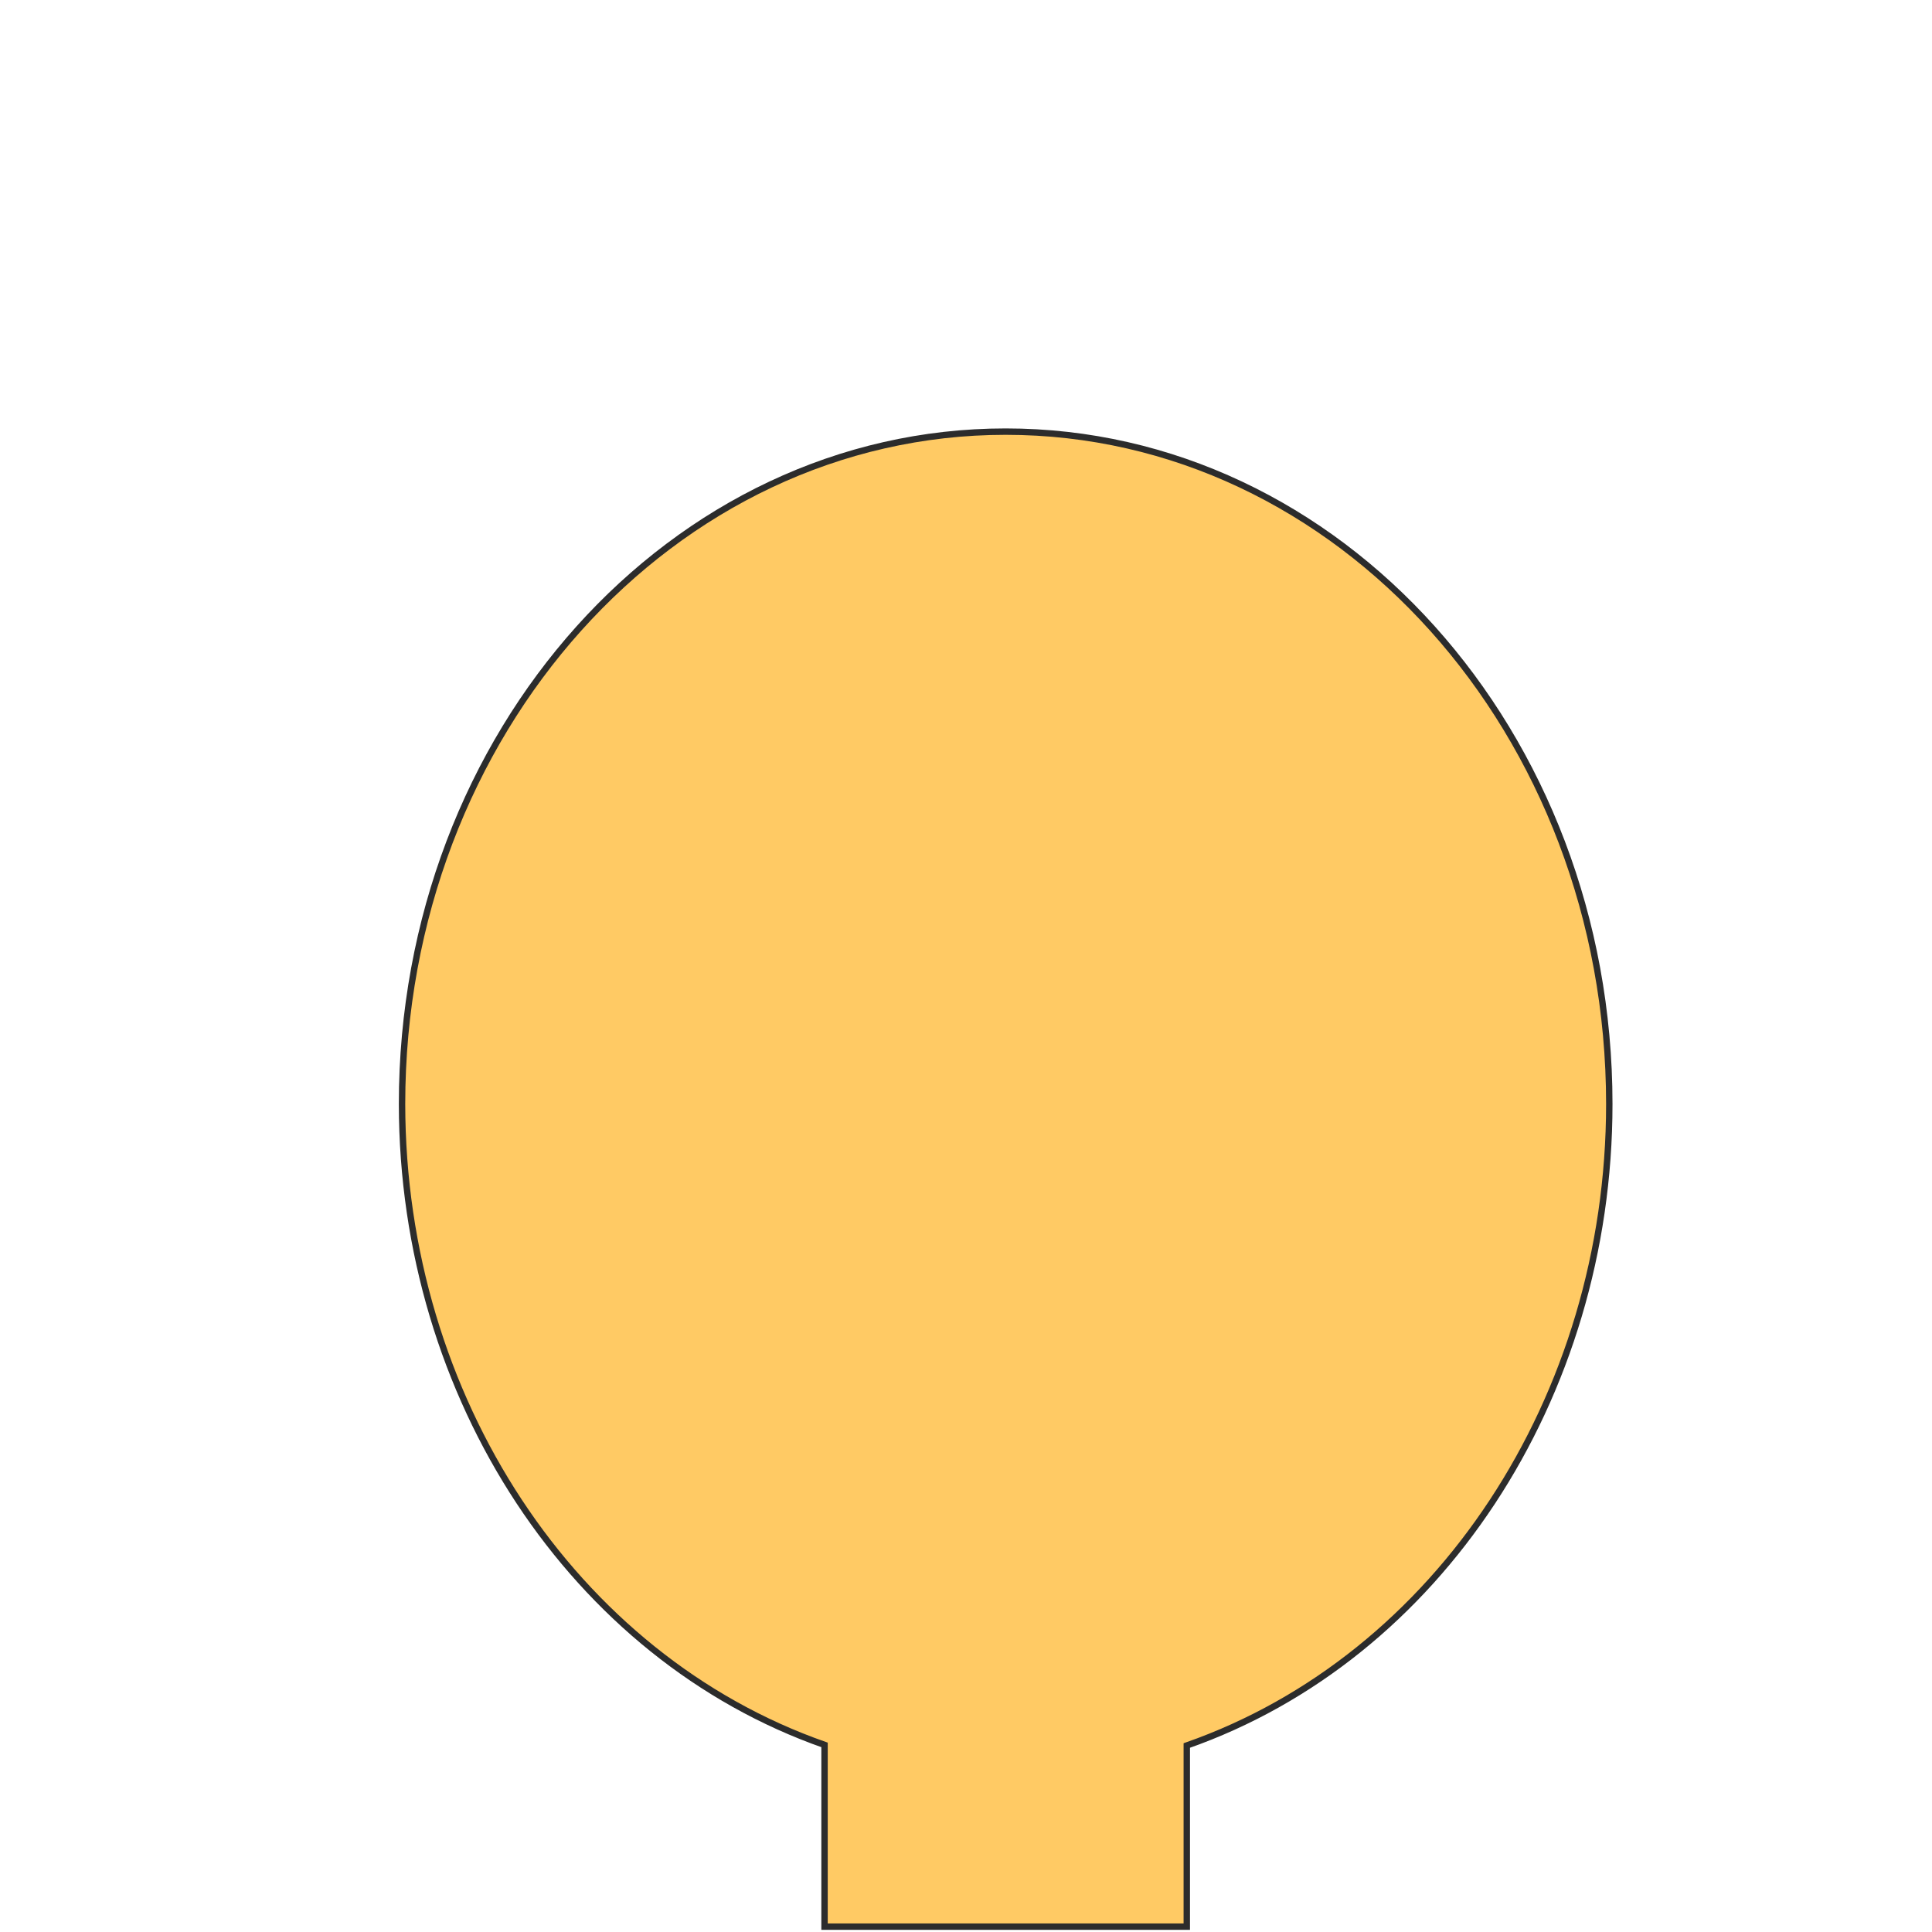
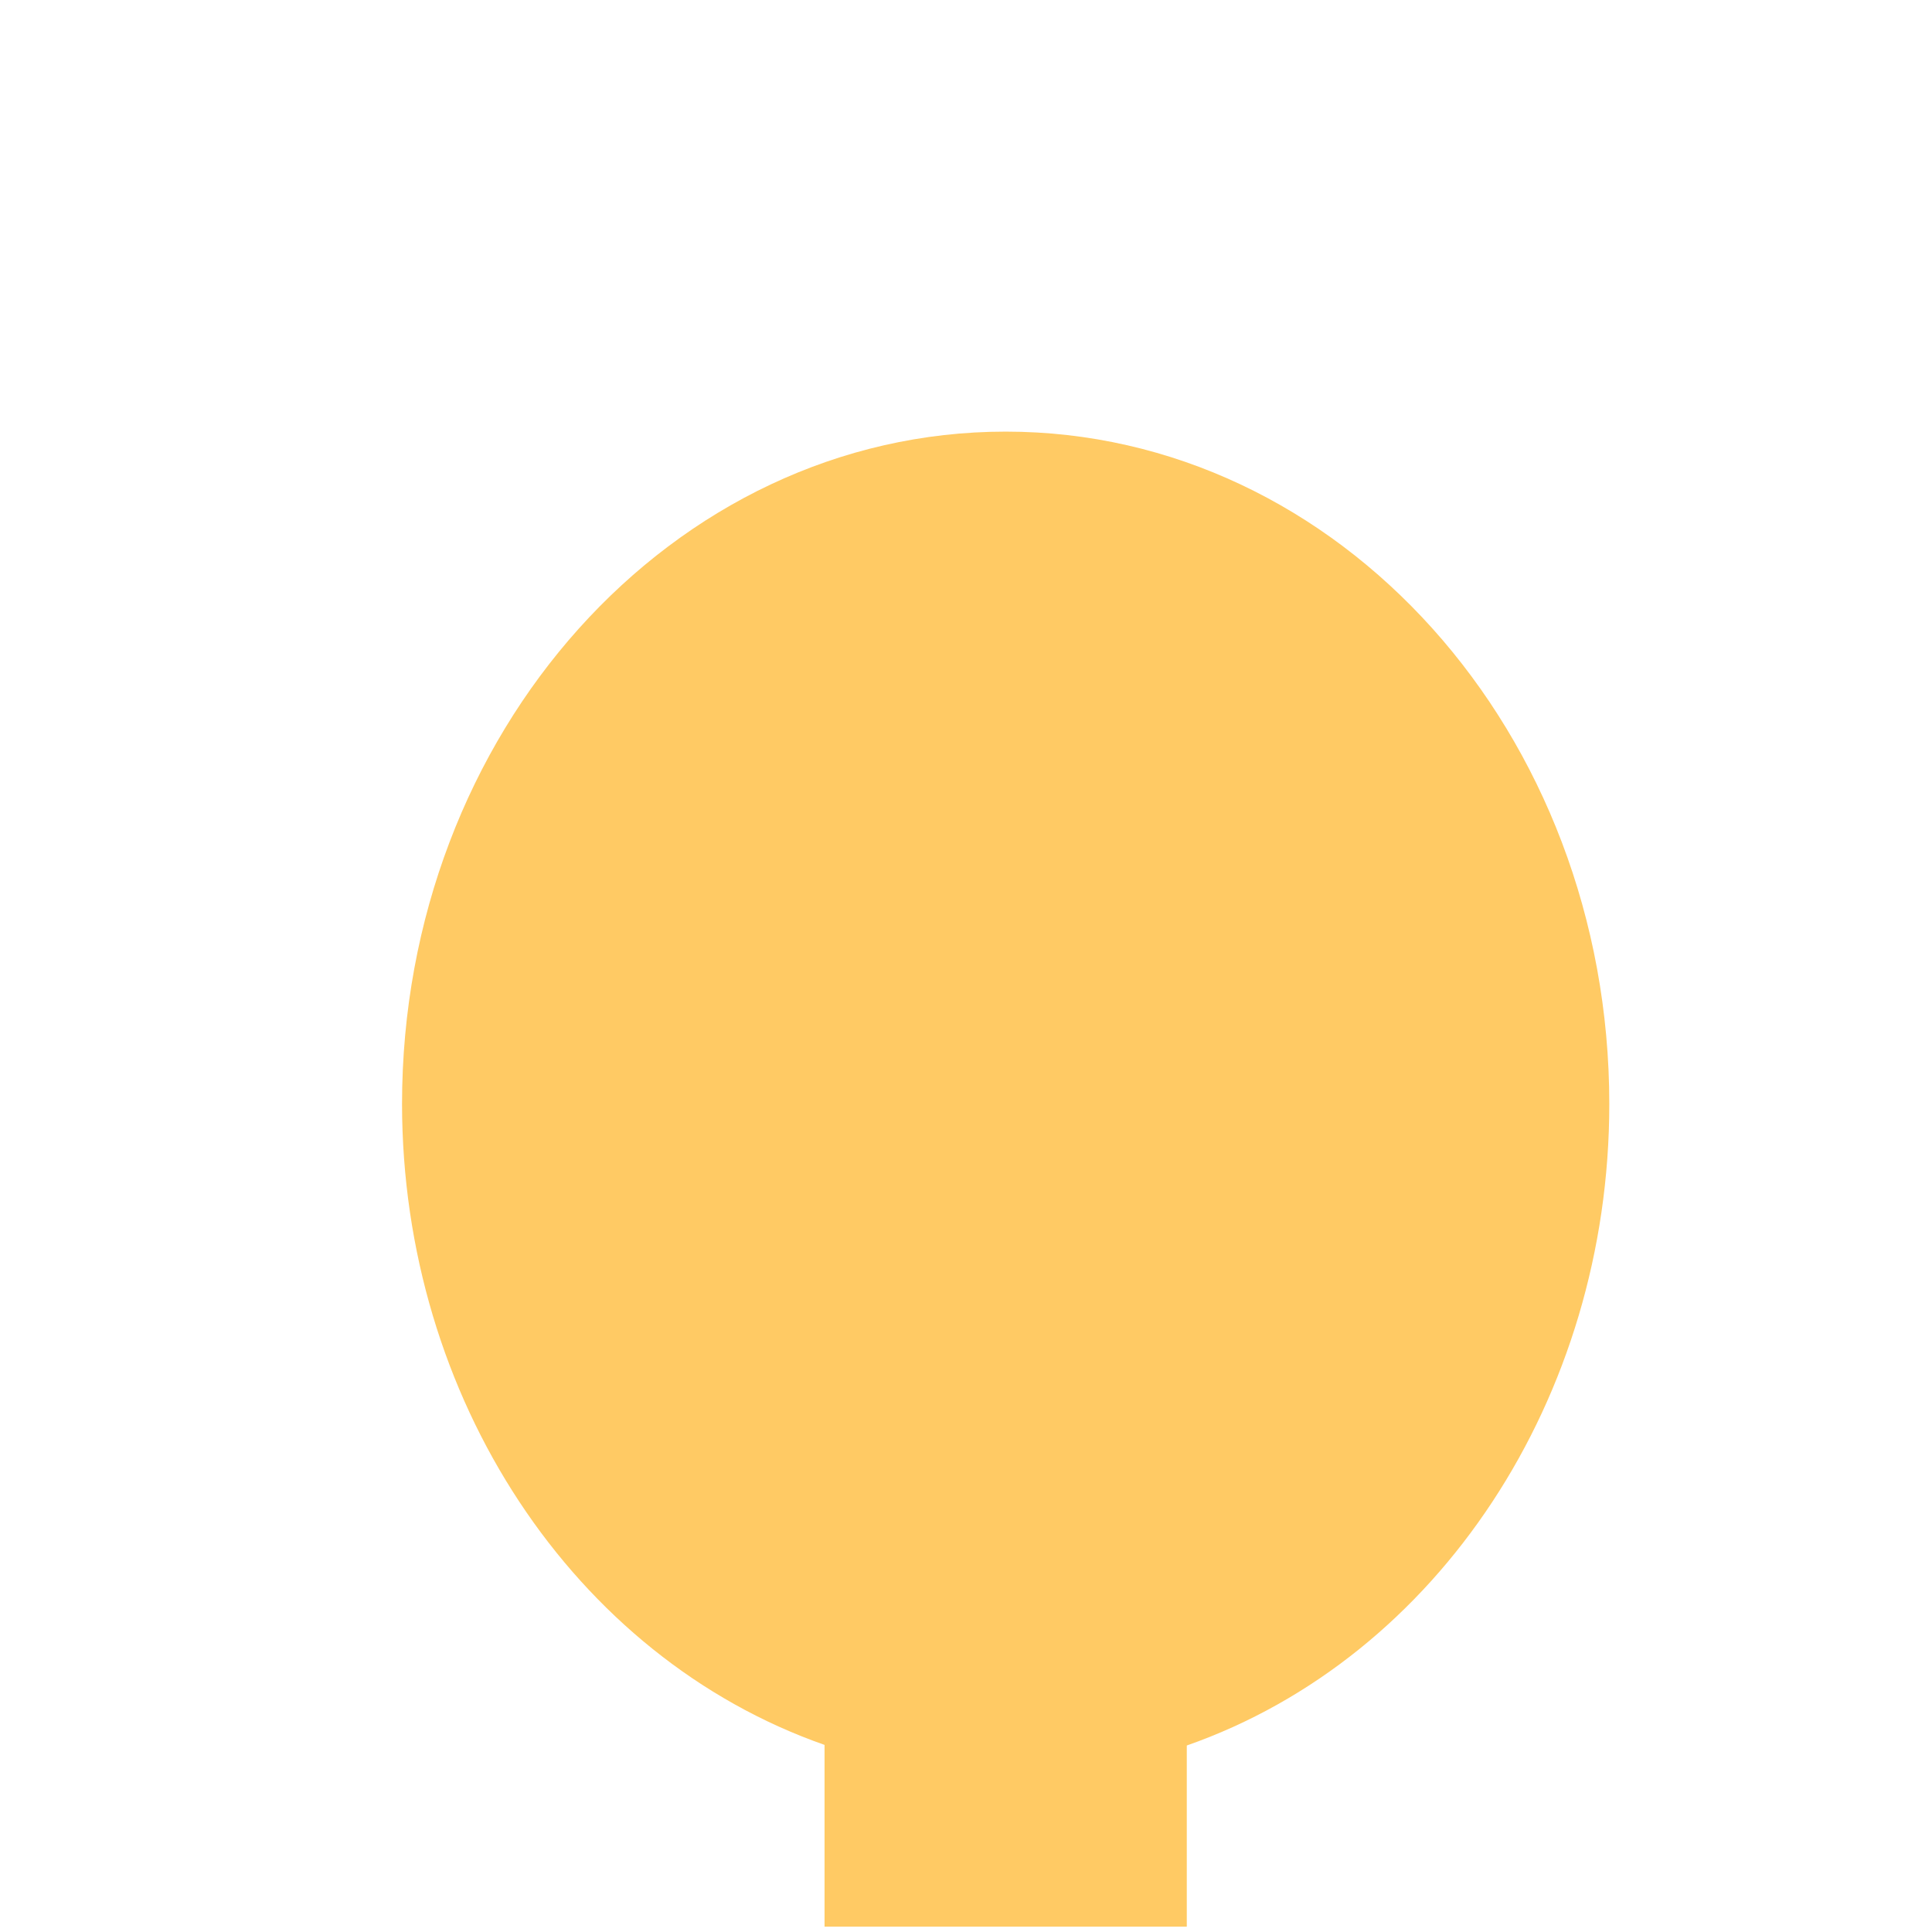
<svg xmlns="http://www.w3.org/2000/svg" width="32px" height="32px" viewBox="0 0 32 32" version="1.1" id="SVGRoot">
  <defs id="defs863" />
  <g id="layer1">
-     <path style="opacity:1;fill:#ffca64;fill-opacity:1;stroke:#2c2c2c;stroke-width:0.106;stroke-miterlimit:4;stroke-dasharray:none;stroke-opacity:1" d="M 16.657,7.149 A 9.997,11.138 0 0 0 6.659,18.287 9.997,11.138 0 0 0 13.657,28.901 v 3.01 h 6 v -3 A 9.997,11.138 0 0 0 26.655,18.287 9.997,11.138 0 0 0 16.657,7.149 Z" id="path1710" />
+     <path style="opacity:1;fill:#ffca64;fill-opacity:1;stroke:none;stroke-width:0.106;stroke-miterlimit:4;stroke-dasharray:none;stroke-opacity:1" d="M 16.657,7.149 A 9.997,11.138 0 0 0 6.659,18.287 9.997,11.138 0 0 0 13.657,28.901 v 3.01 h 6 v -3 A 9.997,11.138 0 0 0 26.655,18.287 9.997,11.138 0 0 0 16.657,7.149 Z" id="path1710" />
    <circle style="opacity:1;fill:#ffca64;fill-opacity:1;stroke:#2c2c2c;stroke-width:0.1;stroke-miterlimit:4;stroke-dasharray:none;stroke-opacity:1" id="path1710-8" cx="16" cy="16" r="0" />
    <circle style="opacity:1;fill:#ffca64;fill-opacity:1;stroke:#2c2c2c;stroke-width:0.1;stroke-miterlimit:4;stroke-dasharray:none;stroke-opacity:1" id="path1710-87" cx="16" cy="16" r="0" />
  </g>
</svg>
